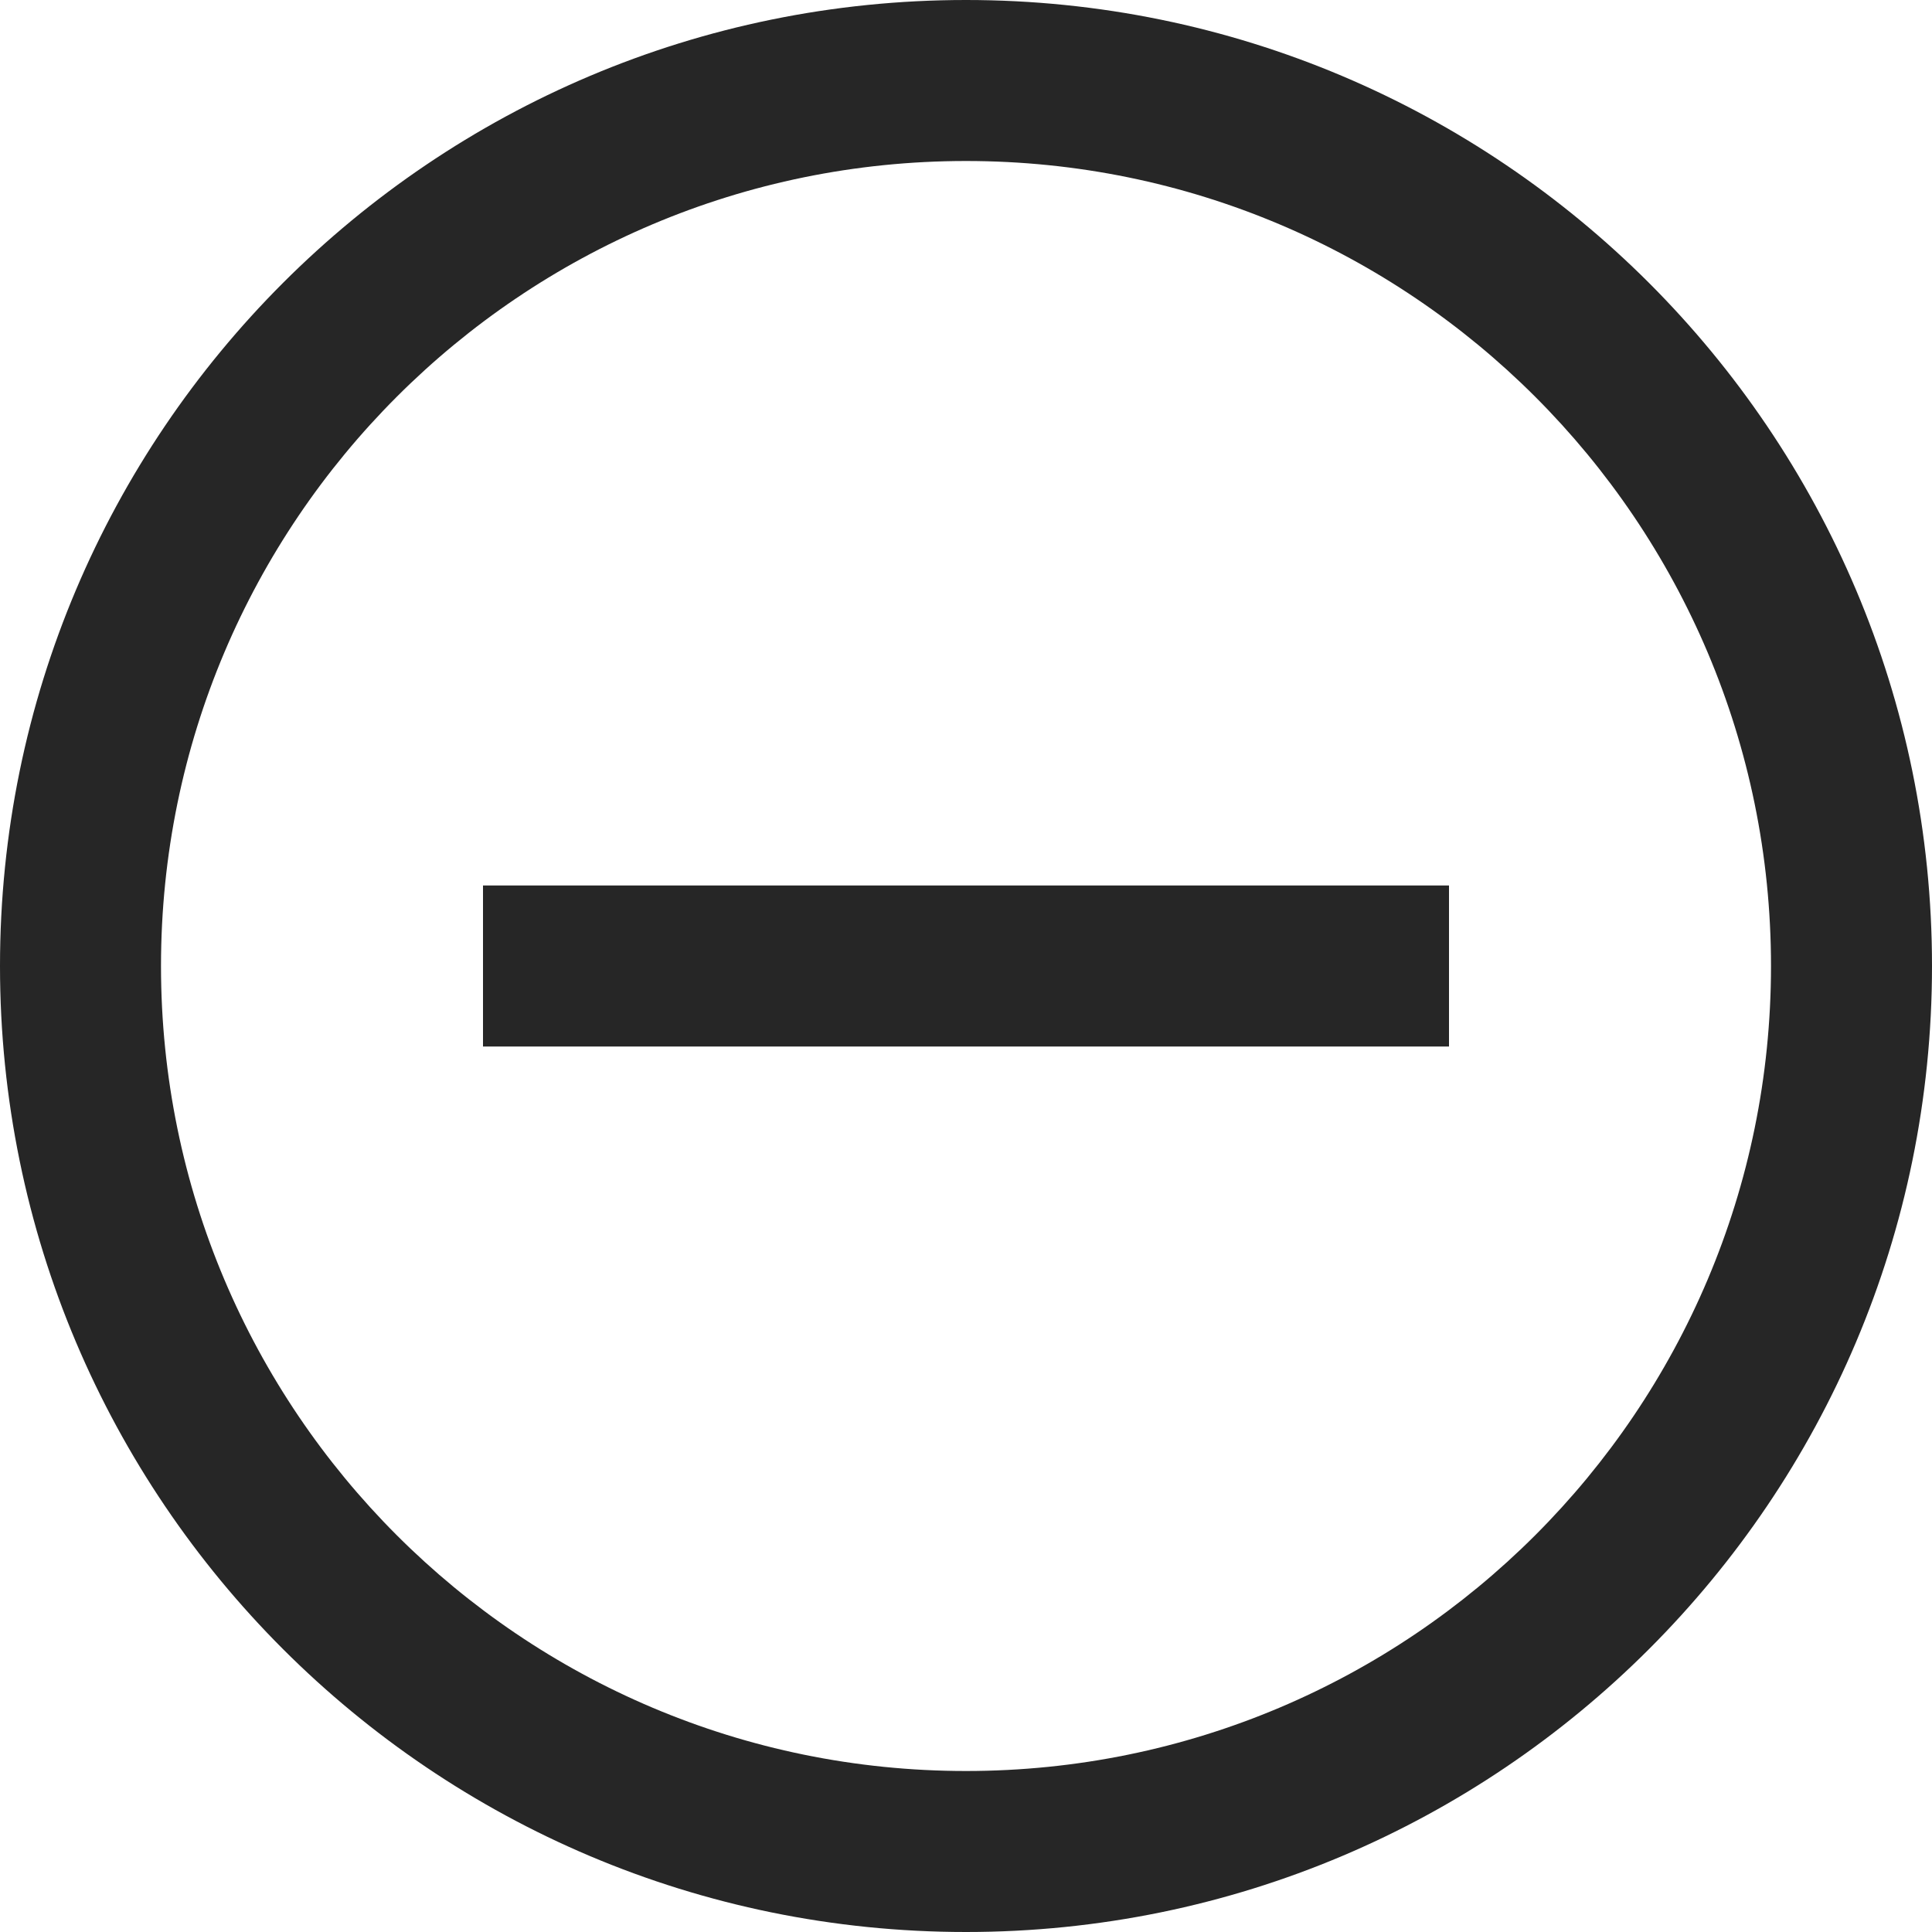
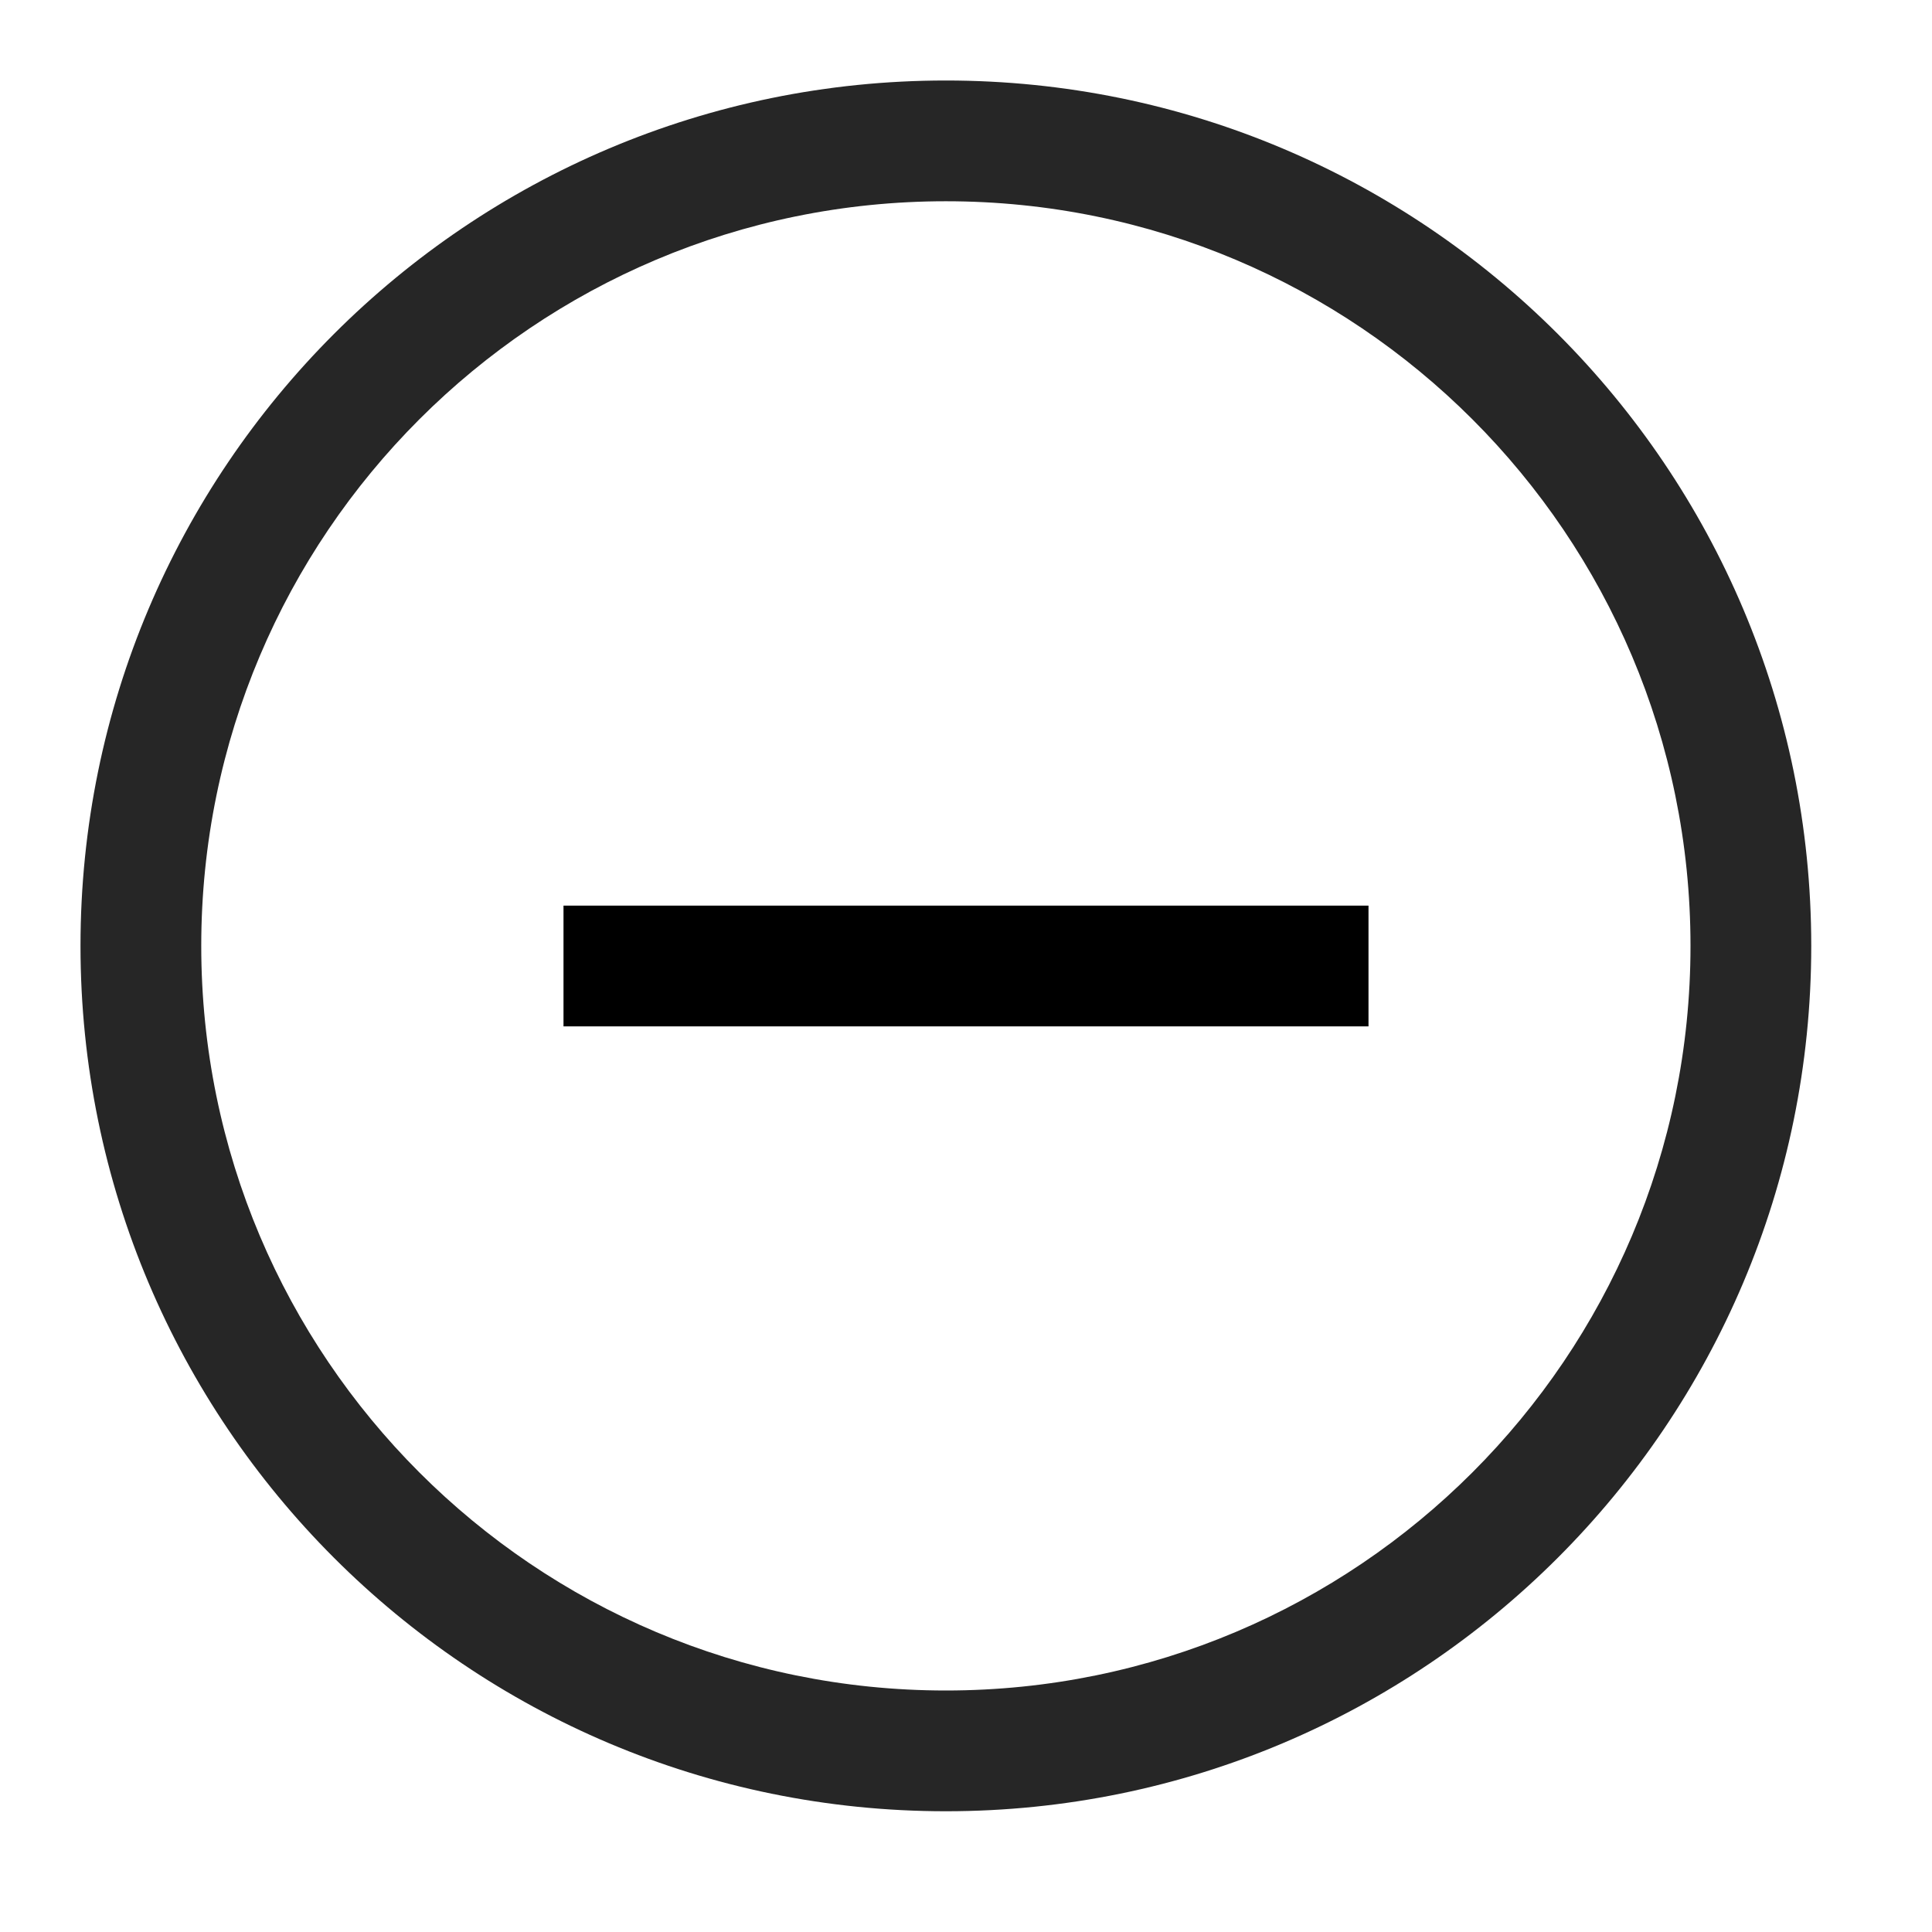
<svg xmlns="http://www.w3.org/2000/svg" width="24" height="24" viewBox="0 0 24 24" fill="none">
-   <path fill-rule="evenodd" clip-rule="evenodd" d="M12 0C18.627 0 24 5.373 24 12C24 18.627 18.627 24 12 24C5.373 24 0 18.627 0 12C0 5.373 5.373 0 12 0ZM12 2C6.477 2 2 6.477 2 12C2 17.523 6.477 22 12 22C17.523 22 22 17.523 22 12C22 6.477 17.523 2 12 2ZM18 11H6V13H18V11Z" fill="#262626" />
+   <path fill-rule="evenodd" clip-rule="evenodd" d="M11.75 2.5C6.641 2.5 2.5 6.641 2.5 11.75C2.5 16.859 6.641 21 11.75 21C16.859 21 21 16.859 21 11.75C21 6.641 16.859 2.5 11.75 2.5ZM1 11.75C1 5.813 5.813 1 11.75 1C17.687 1 22.5 5.813 22.5 11.75C22.5 17.687 17.687 22.5 11.75 22.5C5.813 22.5 1 17.687 1 11.75Z" fill="#262626" />
+   <path fill-rule="evenodd" clip-rule="evenodd" d="M17 12.75H7V11.25H17V12.75Z" fill="black" />
</svg>
